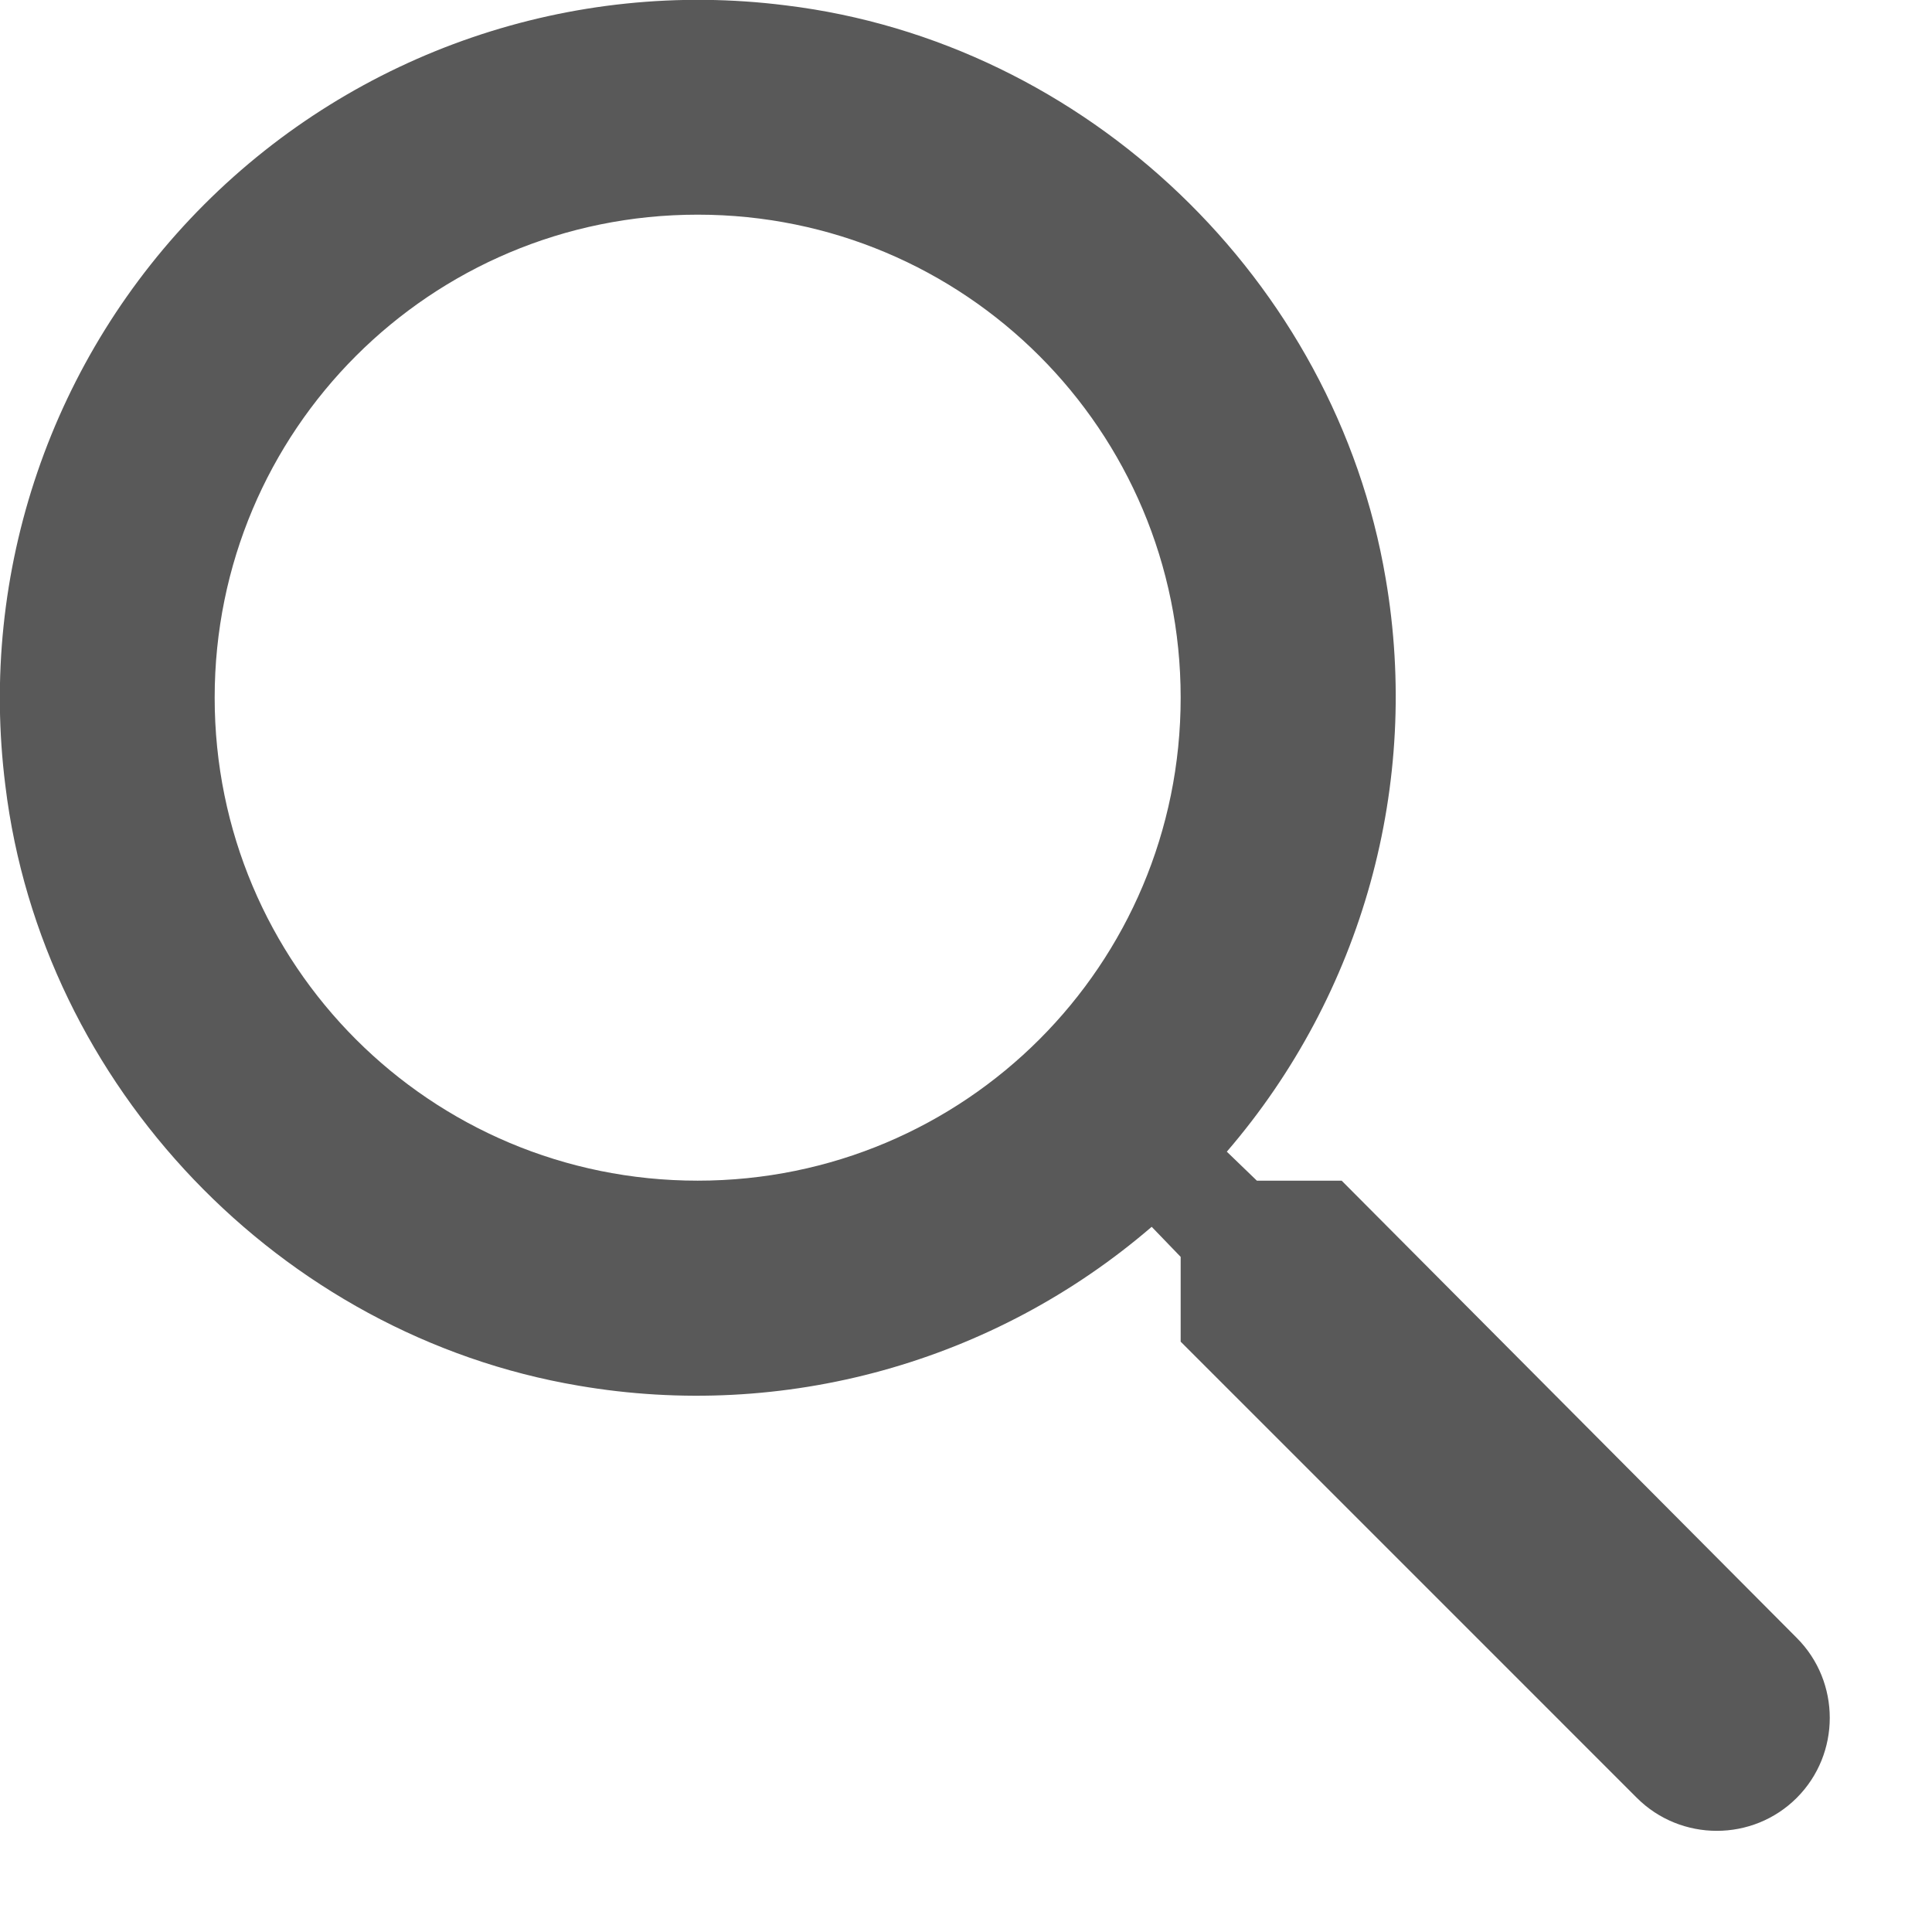
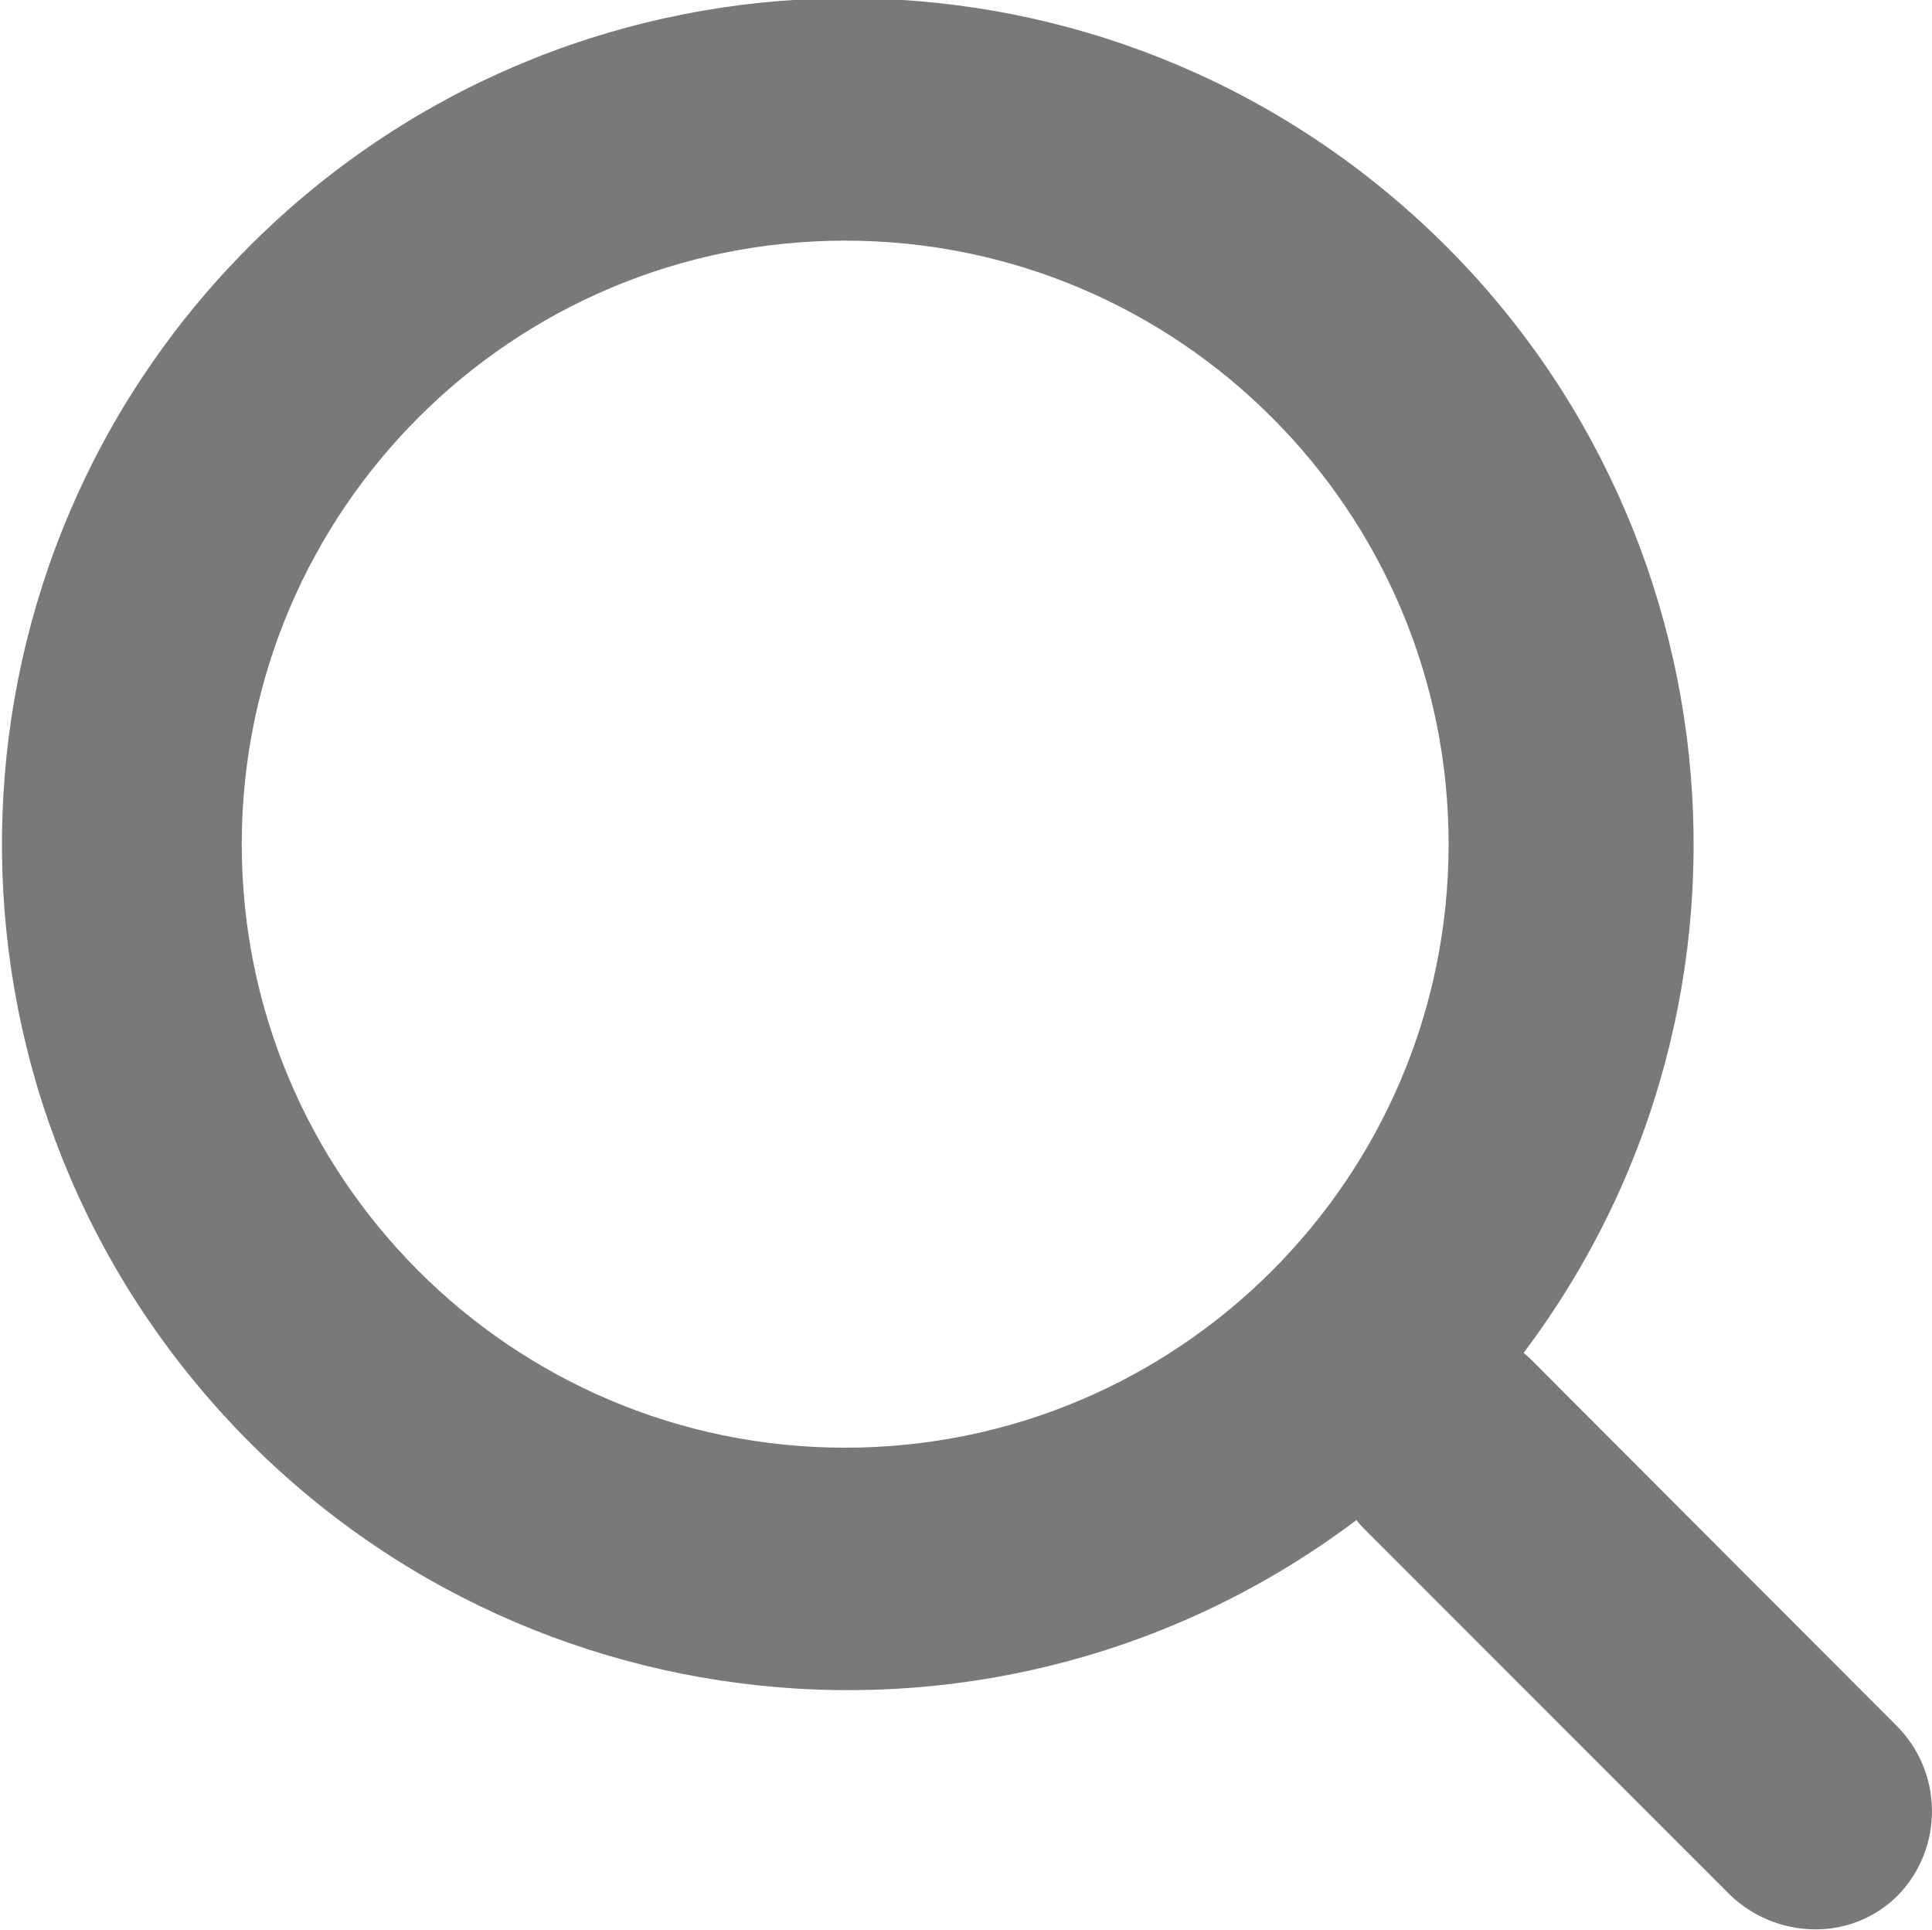
- <svg xmlns="http://www.w3.org/2000/svg" fill="none" viewBox="0 0 18 18">
-   <path fill="#595959" d="M12.5 11h-.79l-.28-.27a6.5 6.5 0 001.48-5.34c-.47-2.78-2.79-5-5.59-5.34A6.505 6.505 0 00.05 7.32c.34 2.8 2.56 5.12 5.34 5.59a6.5 6.5 0 005.34-1.48l.27.28v.79l4.25 4.25c.41.41 1.08.41 1.49 0 .41-.41.41-1.08 0-1.49L12.5 11zm-6 0C4.01 11 2 8.99 2 6.5S4.01 2 6.5 2 11 4.01 11 6.5 8.99 11 6.5 11z" />
+ <svg xmlns="http://www.w3.org/2000/svg" width="15.016" height="14.993" viewBox="0 0 15.016 14.993">
+   <defs>
+     <style>.a{fill:rgba(29,29,27,0.85);opacity:0.694;}</style>
+   </defs>
+   <path class="a" d="M13.428,14.707l-2.82-2.821a.981.981,0,0,1-.066-.073,6.574,6.574,0,1,1,1.3-1.3q.037.03.071.065L14.73,13.4a.94.94,0,0,1,.022,1.328.9.9,0,0,1-.643.265A.96.96,0,0,1,13.428,14.707ZM1.879,6.55a4.69,4.69,0,1,0,4.69-4.68A4.691,4.691,0,0,0,1.879,6.55Z" />
</svg>
